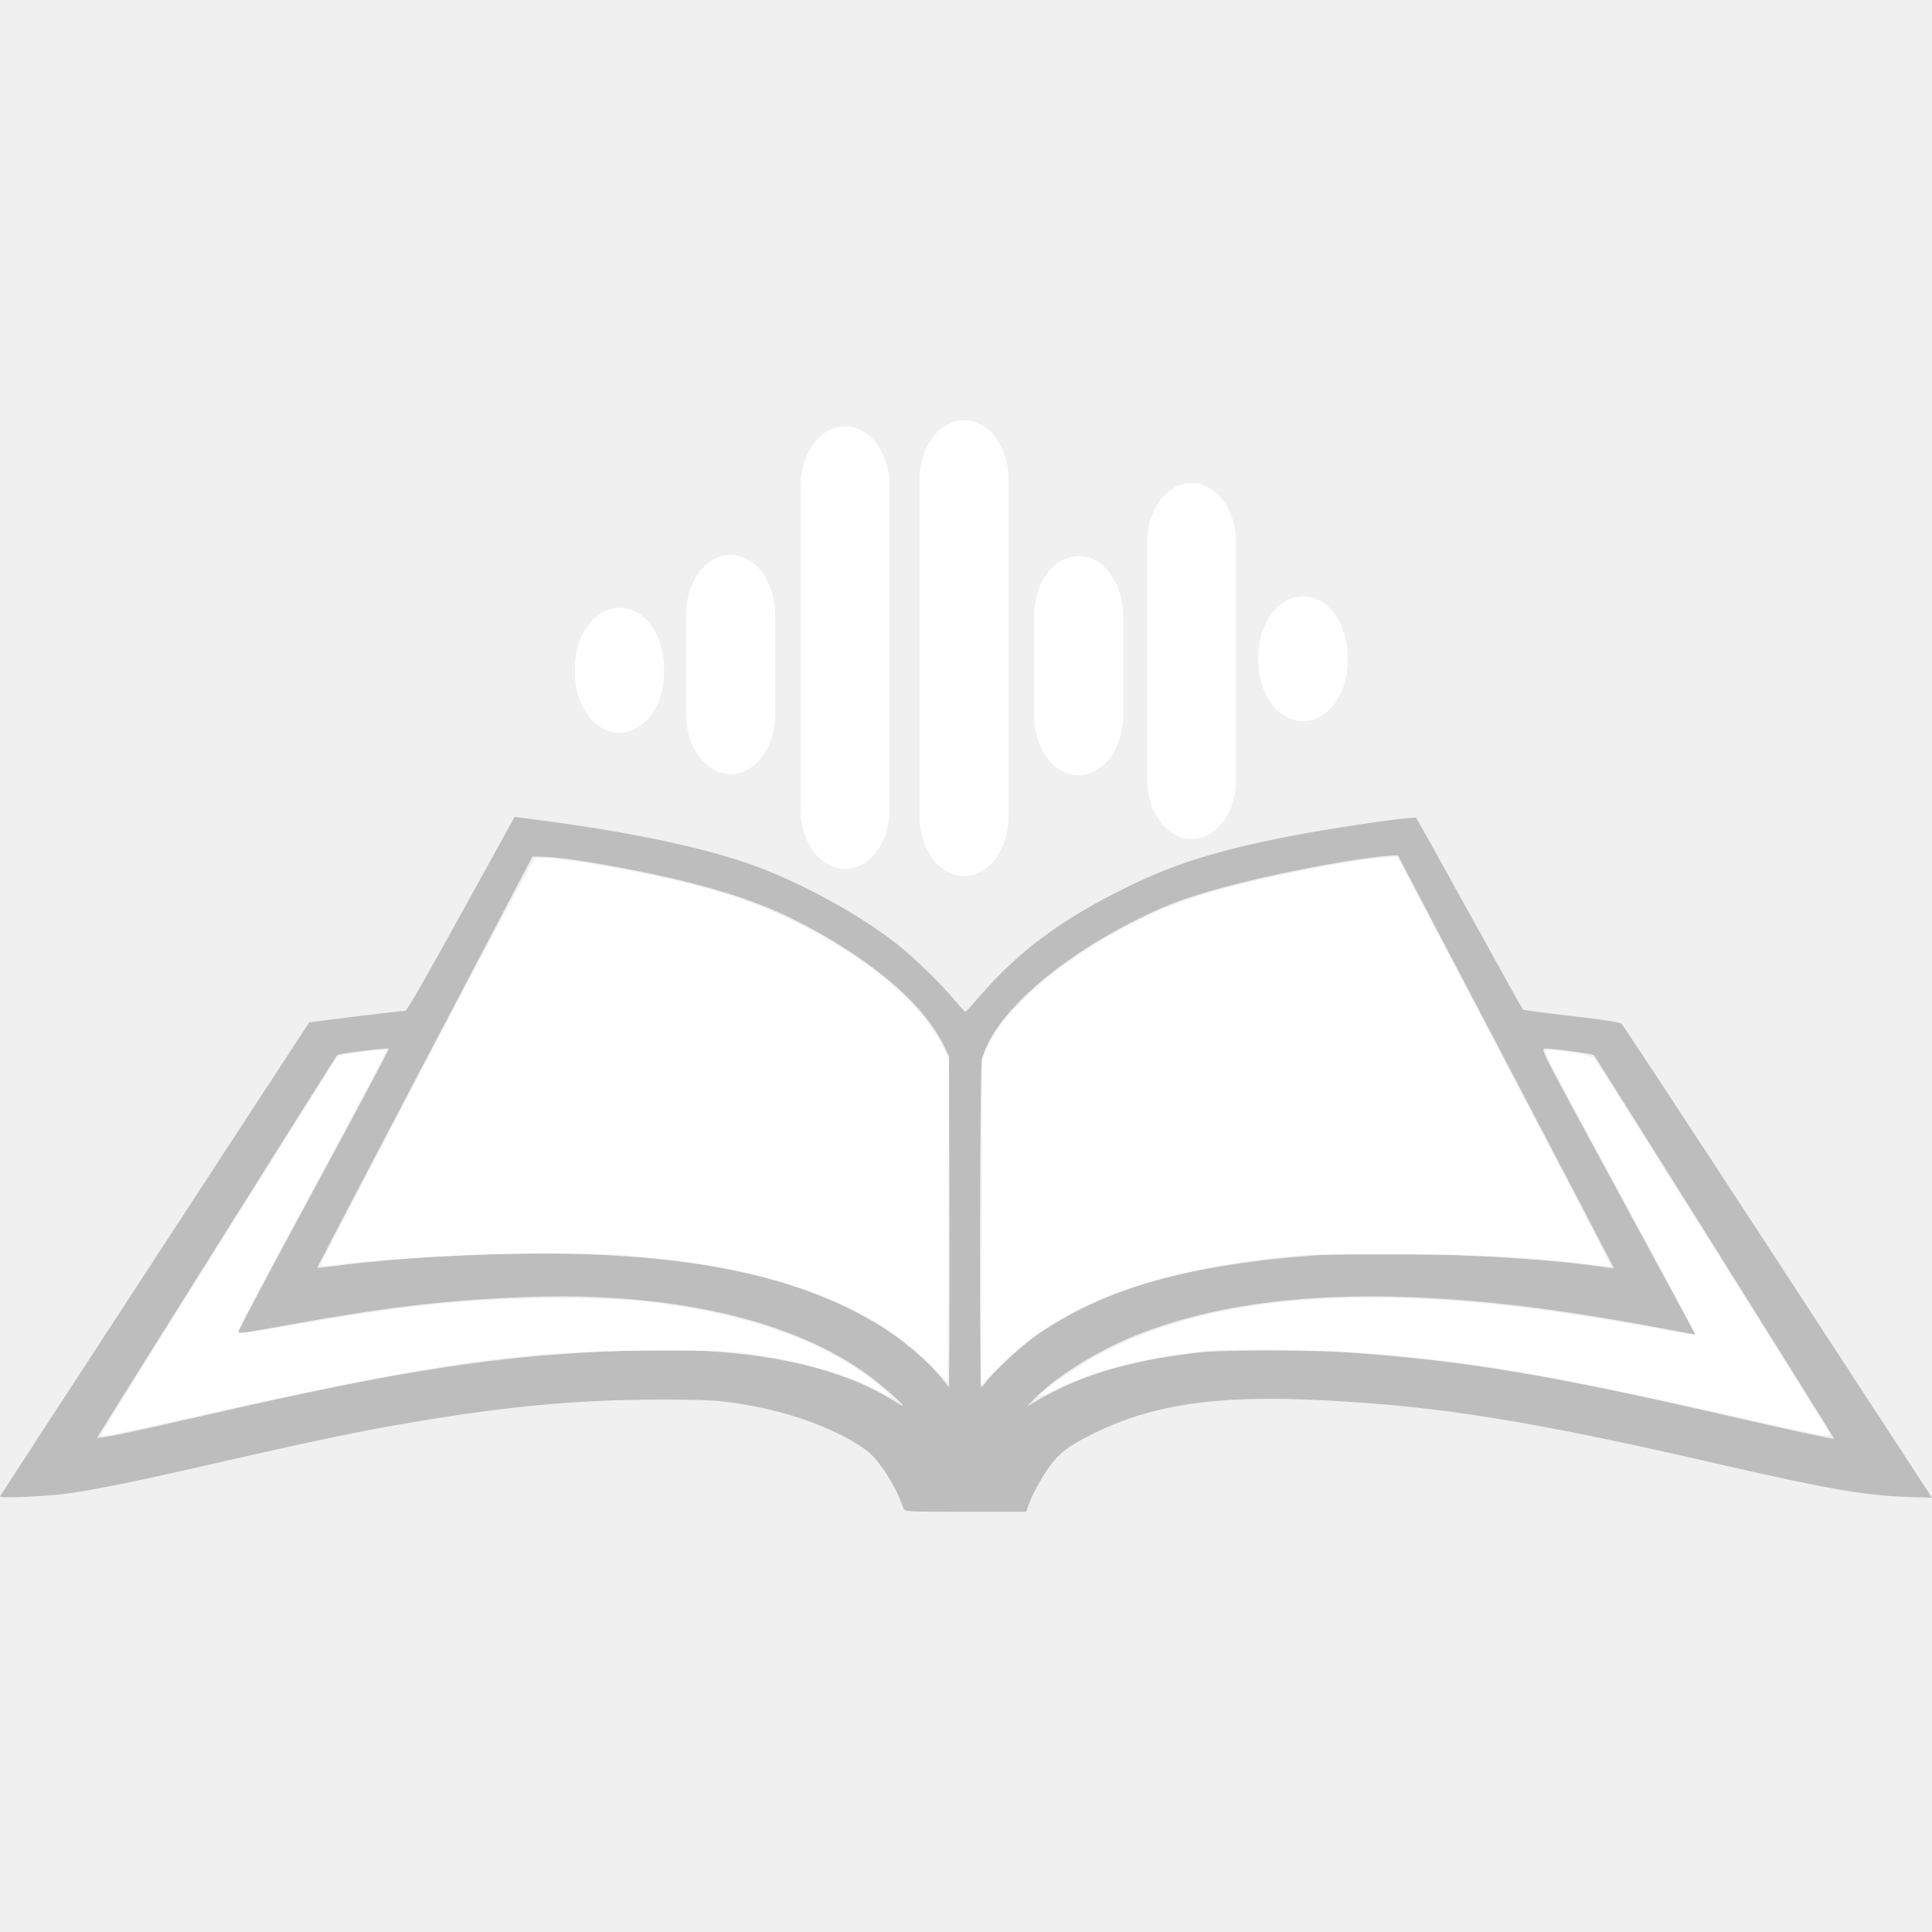
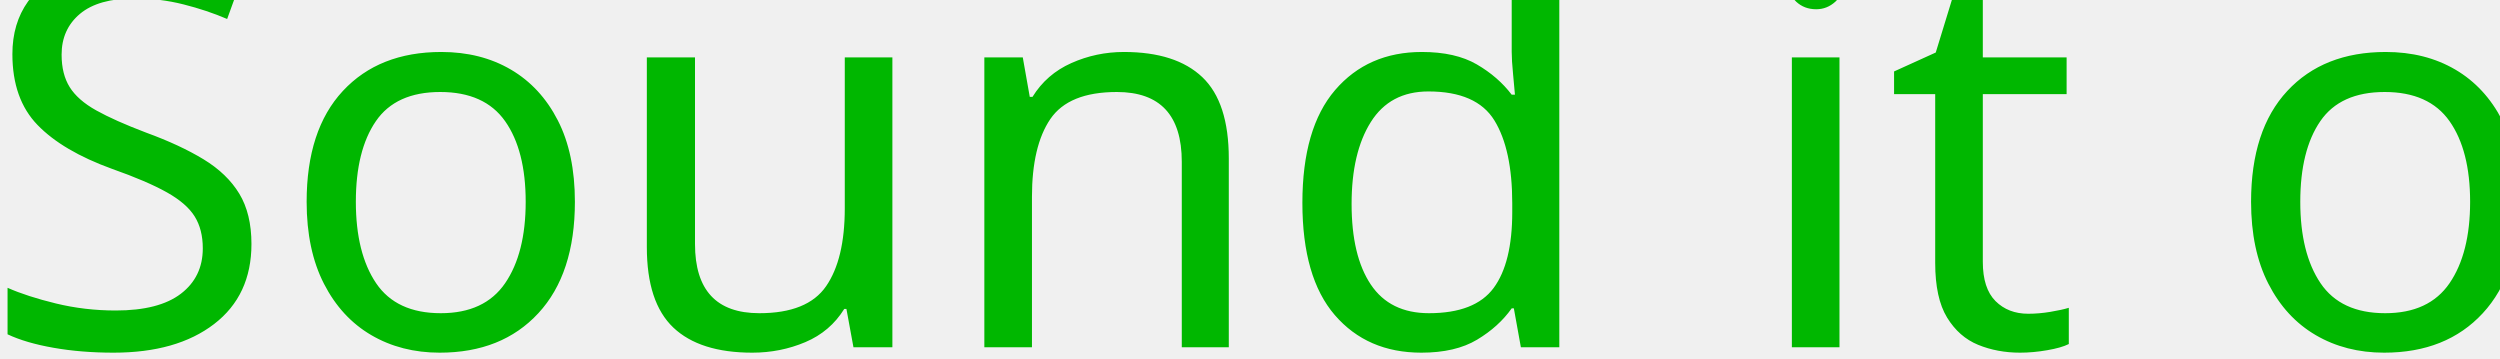
- <svg xmlns="http://www.w3.org/2000/svg" xmlns:xlink="http://www.w3.org/1999/xlink" width="45.188cm" height="45.188cm" viewBox="0 0 451.885 451.885" version="1.1" id="svg8">
+ <svg xmlns="http://www.w3.org/2000/svg" xmlns:xlink="http://www.w3.org/1999/xlink" id="svg8" version="1.1" viewBox="0 0 782.669 112.282" height="11.228cm" width="78.267cm">
  <defs id="defs2">
    <linearGradient id="linearGradient2384">
-       <stop style="stop-color:#000000;stop-opacity:1;" offset="0" id="stop2380" />
-       <stop style="stop-color:#000000;stop-opacity:0;" offset="1" id="stop2382" />
+       <stop id="stop2380" offset="0" style="stop-color:#000000;stop-opacity:1;" />
+       <stop id="stop2382" offset="1" style="stop-color:#000000;stop-opacity:0;" />
    </linearGradient>
-     <clipPath clipPathUnits="userSpaceOnUse" id="clipPath4840">
-       <rect style="fill:none;fill-opacity:1;stroke:#ff0000;stroke-width:0.265" id="rect4842" width="707.571" height="423.333" x="99.786" y="161.976" ry="13.637" />
+     <clipPath id="clipPath4840" clipPathUnits="userSpaceOnUse">
+       <rect ry="13.637" y="161.976" x="99.786" height="423.333" width="707.571" id="rect4842" style="fill:none;fill-opacity:1;stroke:#ff0000;stroke-width:0.265" />
    </clipPath>
-     <linearGradient xlink:href="#linearGradient2384" id="linearGradient2386" x1="75.874" y1="-100.897" x2="858.545" y2="-100.897" gradientUnits="userSpaceOnUse" />
+     <linearGradient gradientUnits="userSpaceOnUse" y2="-100.897" x2="858.545" y1="-100.897" x1="75.874" id="linearGradient2386" xlink:href="#linearGradient2384" />
  </defs>
-   <g id="layer3" style="display:none" transform="translate(-174.0578,-86.18054)">
-     <path style="fill:#000000;stroke-width:0.677" d="m 83.271,443.26 -1.473,-1.568 V 336.58 c 0,-122.124 -1.146,-107.818 8.636,-107.827 6.838,-0.007 19.369,-0.999 26.247,-2.079 11.722,-1.84 18.568,-4.234 37.592,-13.145 15.23,-7.134 24.499,-10.875 32.338,-13.052 5.84,-1.622 7.751,-1.83 16.43,-1.793 11.726,0.05 18.955,1.553 27.617,5.743 6.662,3.222 13.845,9.637 17.596,15.713 2.142,3.471 2.597,3.879 3.195,2.87 7.146,-12.038 17.1,-19.319 31.178,-22.803 4.852,-1.201 8.1,-1.514 15.917,-1.535 8.643,-0.022 10.614,0.194 16.43,1.807 7.834,2.172 17.096,5.91 32.338,13.049 19.024,8.911 25.87,11.304 37.592,13.145 6.878,1.08 19.409,2.072 26.247,2.079 9.782,0.01 8.636,-14.311 8.636,107.922 v 105.207 l -1.568,1.473 -1.568,1.473 H 250.698 84.744 Z M 103.812,430.898 c 11.663,-2.02 23.098,-5.108 40.039,-10.812 19.273,-6.489 31.841,-9.886 42.344,-11.444 9.267,-1.375 21.41,-1.389 26.695,-0.03 8.032,2.064 17.896,7.603 25.134,14.114 1.917,1.725 3.67,3.136 3.895,3.136 0.225,0 0.406,-42.139 0.402,-93.641 l -0.007,-93.641 -3.488,-4.644 c -6.941,-9.242 -17.576,-16.603 -27.656,-19.142 -6.033,-1.52 -14.746,-0.952 -22.352,1.455 -3.167,1.002 -12.311,4.72 -20.32,8.262 -15.882,7.023 -24.616,10.124 -34.592,12.281 -9.056,1.958 -22.09,3.481 -29.793,3.481 h -6.513 l -0.45,45.832 c -0.604,61.569 -0.571,145.854 0.058,145.851 0.279,-0.002 3.251,-0.477 6.604,-1.058 z m 301.075,-38.79 c 0,-21.918 -0.202,-65.005 -0.449,-95.749 l -0.449,-55.898 -10.219,-0.38 c -17.2,-0.64 -35.686,-4.666 -50.174,-10.928 -3.729,-1.612 -11.433,-4.953 -17.119,-7.424 -14.201,-6.173 -19.092,-7.486 -27.931,-7.501 -7.738,-0.012 -11.522,0.91 -18.288,4.458 -5.35,2.806 -13.215,9.655 -17.394,15.146 l -3.603,4.735 v 93.648 c 0,51.506 0.184,93.648 0.408,93.648 0.225,0 1.977,-1.411 3.895,-3.136 4.972,-4.473 10.614,-8.163 16.952,-11.086 7.463,-3.442 10.516,-4.067 19.854,-4.062 15.193,0.007 28.461,2.903 57.402,12.526 18.89,6.281 37.43,11.025 45.931,11.753 1.117,0.096 1.185,-2.209 1.185,-39.749 z" id="path3900" />
+   <g transform="translate(-8.664695,-2.120069)" style="display:none" id="layer3">
+     <path id="path3900" d="m 83.271,443.26 -1.473,-1.568 V 336.58 c 0,-122.124 -1.146,-107.818 8.636,-107.827 6.838,-0.007 19.369,-0.999 26.247,-2.079 11.722,-1.84 18.568,-4.234 37.592,-13.145 15.23,-7.134 24.499,-10.875 32.338,-13.052 5.84,-1.622 7.751,-1.83 16.43,-1.793 11.726,0.05 18.955,1.553 27.617,5.743 6.662,3.222 13.845,9.637 17.596,15.713 2.142,3.471 2.597,3.879 3.195,2.87 7.146,-12.038 17.1,-19.319 31.178,-22.803 4.852,-1.201 8.1,-1.514 15.917,-1.535 8.643,-0.022 10.614,0.194 16.43,1.807 7.834,2.172 17.096,5.91 32.338,13.049 19.024,8.911 25.87,11.304 37.592,13.145 6.878,1.08 19.409,2.072 26.247,2.079 9.782,0.01 8.636,-14.311 8.636,107.922 v 105.207 l -1.568,1.473 -1.568,1.473 H 250.698 84.744 Z M 103.812,430.898 c 11.663,-2.02 23.098,-5.108 40.039,-10.812 19.273,-6.489 31.841,-9.886 42.344,-11.444 9.267,-1.375 21.41,-1.389 26.695,-0.03 8.032,2.064 17.896,7.603 25.134,14.114 1.917,1.725 3.67,3.136 3.895,3.136 0.225,0 0.406,-42.139 0.402,-93.641 l -0.007,-93.641 -3.488,-4.644 c -6.941,-9.242 -17.576,-16.603 -27.656,-19.142 -6.033,-1.52 -14.746,-0.952 -22.352,1.455 -3.167,1.002 -12.311,4.72 -20.32,8.262 -15.882,7.023 -24.616,10.124 -34.592,12.281 -9.056,1.958 -22.09,3.481 -29.793,3.481 h -6.513 l -0.45,45.832 c -0.604,61.569 -0.571,145.854 0.058,145.851 0.279,-0.002 3.251,-0.477 6.604,-1.058 z m 301.075,-38.79 c 0,-21.918 -0.202,-65.005 -0.449,-95.749 l -0.449,-55.898 -10.219,-0.38 c -17.2,-0.64 -35.686,-4.666 -50.174,-10.928 -3.729,-1.612 -11.433,-4.953 -17.119,-7.424 -14.201,-6.173 -19.092,-7.486 -27.931,-7.501 -7.738,-0.012 -11.522,0.91 -18.288,4.458 -5.35,2.806 -13.215,9.655 -17.394,15.146 l -3.603,4.735 v 93.648 c 0,51.506 0.184,93.648 0.408,93.648 0.225,0 1.977,-1.411 3.895,-3.136 4.972,-4.473 10.614,-8.163 16.952,-11.086 7.463,-3.442 10.516,-4.067 19.854,-4.062 15.193,0.007 28.461,2.903 57.402,12.526 18.89,6.281 37.43,11.025 45.931,11.753 1.117,0.096 1.185,-2.209 1.185,-39.749 z" style="fill:#000000;stroke-width:0.677" />
  </g>
-   <g id="layer1" transform="translate(-241.2674,608.1374)" style="display:inline">
-     <rect id="rect3715" width="20.84" height="106.623" x="456.35" y="-509.845" style="fill:#ffffff;fill-opacity:1;stroke-width:0.313" ry="13.965" />
-     <rect id="rect3715-6" width="20.84" height="51.261" x="483.131" y="-478.075" style="fill:#ffffff;fill-opacity:1;stroke-width:0.217" ry="13.965" />
-     <rect id="rect3715-1" width="20.84" height="103.536" x="-449.355" y="-508.43" style="fill:#ffffff;fill-opacity:1;stroke-width:0.309" ry="13.965" transform="scale(-1,1)" />
-     <rect id="rect3715-6-7" width="20.84" height="51.261" x="-422.574" y="-478.339" style="fill:#ffffff;fill-opacity:1;stroke-width:0.217" ry="13.965" transform="scale(-1,1)" />
-     <rect id="rect3715-6-8-2" width="20.84" height="29.214" x="-396.578" y="-465.964" style="fill:#ffffff;fill-opacity:1;stroke-width:0.164" ry="13.965" transform="scale(-1,1)" />
-     <rect id="rect3715-6-70" width="20.84" height="83.266" x="509.57" y="-495.171" style="fill:#ffffff;fill-opacity:1;stroke-width:0.277" ry="13.965" />
-     <rect id="rect3715-6-8" width="20.84" height="29.214" x="535.608" y="-468.656" style="fill:#ffffff;fill-opacity:1;stroke-width:0.164" ry="13.965" />
-     <path style="fill:#999999;fill-opacity:0.584;stroke-width:0.339" d="m 452.67,-255.138 c -1.53,-4.402 -4.058,-8.822 -6.867,-12.009 -3.835,-4.35 -15.663,-9.565 -26.681,-11.764 -8.337,-1.663 -11.127,-1.882 -23.798,-1.868 -18.474,0.021 -34.78,1.494 -56.388,5.093 -13.092,2.18 -24.592,4.586 -52.493,10.982 -12.619,2.893 -22.047,4.803 -28.448,5.763 -5.202,0.781 -16.94,1.326 -16.724,0.778 0.098,-0.249 71.839,-110.187 72.309,-110.809 0.096,-0.127 21.51,-2.743 22.502,-2.749 0.353,-0.002 4.744,-7.638 13.039,-22.676 l 12.506,-22.673 1.185,0.149 c 22.923,2.877 40.133,6.302 52.672,10.484 11.42,3.808 26.519,11.923 35.604,19.135 4.171,3.311 10.485,9.471 13.636,13.303 1.192,1.449 2.269,2.592 2.393,2.54 0.125,-0.052 1.608,-1.7 3.296,-3.663 9.133,-10.614 19.341,-18.15 34.808,-25.694 10.711,-5.225 20.727,-8.378 36.576,-11.513 10.819,-2.14 30.208,-4.976 30.716,-4.492 0.13,0.124 5.746,10.207 12.48,22.407 6.734,12.2 12.343,22.283 12.464,22.406 0.121,0.123 5.238,0.806 11.371,1.518 8.031,0.933 11.312,1.439 11.727,1.809 0.317,0.283 16.492,24.898 35.945,54.701 19.453,29.803 35.658,54.627 36.01,55.165 l 0.641,0.979 -6.081,-0.19 c -9.422,-0.294 -18.963,-1.958 -43.165,-7.528 -44.504,-10.243 -65.654,-13.664 -93.133,-15.064 -25.499,-1.299 -40.534,0.993 -54.957,8.378 -4.719,2.416 -6.56,3.841 -8.91,6.895 -1.655,2.15 -4.095,6.585 -5.057,9.191 l -0.594,1.609 H 467.065 c -13.209,0 -14.203,-0.041 -14.395,-0.593 z m -164.365,-21.748 c 48.522,-11.171 71.456,-14.603 103.293,-15.456 24.949,-0.668 45.728,3.55 58.88,11.953 0.998,0.638 1.882,1.092 1.964,1.01 0.216,-0.216 -4.59,-4.476 -7.572,-6.711 -17.955,-13.458 -47.048,-20.083 -81.821,-18.633 -18.309,0.764 -32.481,2.47 -55.592,6.693 -5.578,1.019 -10.326,1.809 -10.551,1.756 -0.238,-0.057 7.082,-13.909 17.552,-33.213 9.879,-18.214 17.859,-33.219 17.734,-33.343 -0.3,-0.3 -11.68,1.094 -12.059,1.477 -0.362,0.366 -55.902,88.875 -56.112,89.419 -0.183,0.475 7.612,-1.114 24.281,-4.952 z m 354.041,-39.508 c -15.401,-24.564 -28.107,-44.78 -28.234,-44.925 -0.301,-0.342 -10.271,-1.67 -11.519,-1.534 -0.951,0.104 -0.883,0.237 15.124,29.737 8.843,16.298 16.98,31.32 18.081,33.381 l 2.002,3.748 -6.006,-1.128 c -16.263,-3.054 -29.211,-5.035 -40.381,-6.179 -35.197,-3.605 -62.722,-1.179 -84.328,7.43 -9.422,3.754 -19.314,10.014 -24.384,15.429 l -1.185,1.266 1.524,-0.913 c 10.709,-6.416 22.452,-9.937 39.285,-11.78 4.95,-0.542 25.461,-0.529 33.528,0.021 27.402,1.868 47.762,5.24 89.239,14.777 14.211,3.268 24.974,5.586 25.16,5.42 0.054,-0.049 -12.502,-20.186 -27.904,-44.75 z m -179.029,-14.859 -0.091,-29.803 -1.084,-2.288 c -4.836,-10.21 -17.917,-21.169 -35.871,-30.055 -6.329,-3.132 -14.28,-5.921 -23.6,-8.278 -11.319,-2.863 -28.521,-5.922 -34.017,-6.049 l -2.849,-0.066 -25.216,48.049 c -13.869,26.427 -25.172,48.091 -25.118,48.141 0.054,0.05 2.308,-0.192 5.008,-0.538 13.289,-1.704 31.397,-2.776 47.075,-2.788 35.092,-0.026 60.145,5.192 78.832,16.42 5.781,3.473 11.883,8.631 15.345,12.971 l 1.496,1.876 0.091,-8.895 c 0.05,-4.892 0.05,-22.306 0,-38.698 z m 8.714,46.188 c 1.913,-2.596 8.462,-8.592 12.023,-11.007 15.926,-10.802 34.837,-16.184 64.854,-18.459 15.376,-1.165 50.307,0.206 66.343,2.604 1.843,0.276 3.397,0.455 3.454,0.398 0.057,-0.057 -11.285,-21.812 -25.205,-48.345 l -25.308,-48.242 -1.514,0.099 c -8.705,0.57 -28.976,4.481 -40.856,7.883 -8.268,2.367 -11.692,3.662 -18.231,6.892 -19.767,9.765 -34.648,23.264 -36.715,33.303 -0.426,2.07 -0.538,76.273 -0.115,76.26 0.14,-0.004 0.711,-0.629 1.27,-1.387 z" id="path2378" />
-     <path style="fill:#ffffff;stroke-width:2.02" d="m 821.707,1205.77 c -55.185,-55.278 -144.463,-86.97 -270.688,-96.092 -60.214,-4.351 -184.099,-0.332 -251.807,8.17 -8.138,1.022 -15.105,1.55 -15.481,1.174 -0.977,-0.977 -0.965,-0.999 97.269,-188.702 49.064,-93.749 90.519,-170.963 92.122,-171.586 7.466,-2.902 78.017,8.471 128.405,20.7 40.776,9.896 69.094,19.732 98.995,34.386 66.116,32.401 112.867,71.625 133.082,111.652 l 5.336,10.566 -0.519,142.977 -0.519,142.977 z" id="path3753" transform="matrix(0.2645833,0,0,0.2645833,241.2674,-608.1374)" />
-     <path style="fill:#ffffff;stroke-width:2.02" d="m 867.593,1079.835 0.615,-144.725 5.665,-10.989 c 8.351,-16.201 17.659,-28.08 34.646,-44.216 40.377,-38.355 102.198,-73.607 158.136,-90.175 44.257,-13.108 127.97,-29.862 158.86,-31.793 l 9.814,-0.614 94.693,180.693 c 52.081,99.381 94.431,180.955 94.111,181.275 -0.32,0.32 -10.983,-0.699 -23.695,-2.264 -49.739,-6.125 -91.443,-8.101 -171.605,-8.131 -74.06,-0.028 -84.985,0.405 -115.157,4.559 -110.021,15.148 -177.163,42.359 -227.625,92.25 l -19.071,18.855 z" id="path3755" transform="matrix(0.2645833,0,0,0.2645833,241.2674,-608.1374)" />
-     <path style="fill:#ffffff;stroke-width:2.02" d="m 1533.898,1252.184 c -156.437,-35.249 -212.765,-45.306 -305.066,-54.465 -44.9,-4.455 -134.65,-6.181 -164.655,-3.166 -49.33,4.957 -98.982,17.724 -130.335,33.514 -7.992,4.025 -14.944,6.904 -15.449,6.399 -2.142,-2.142 36.279,-28.403 57.786,-39.499 89.442,-46.144 211.375,-58.657 374.881,-38.472 31.164,3.847 78.971,11.489 125.099,19.997 12.135,2.238 22.342,3.79 22.683,3.45 0.341,-0.341 -24.424,-46.93 -55.032,-103.532 -76.174,-140.864 -78.778,-145.842 -77.148,-147.472 2.615,-2.615 39.558,3.386 42.645,6.927 1.576,1.808 22.84,35.107 47.254,73.998 41.181,65.601 157.442,251.359 160.902,257.084 2.596,4.295 -4.763,2.995 -83.565,-14.761 z" id="path3757" transform="matrix(0.2645833,0,0,0.2645833,241.2674,-608.1374)" />
-     <path style="fill:#ffffff;stroke-width:2.02" d="m 89.38,1268.487 c 0,-1.861 103.878,-168.265 197.392,-316.205 l 12.132,-19.193 15.951,-2.394 c 8.773,-1.317 18.465,-2.453 21.536,-2.525 l 5.585,-0.131 -6.351,12.627 c -3.493,6.945 -29.51,55.811 -57.815,108.591 -68.341,127.436 -67.212,125.295 -67.212,127.434 0,2.939 4.431,2.409 58.834,-7.041 94.372,-16.392 150.448,-21.898 224.009,-21.996 52.968,-0.071 80.485,2.134 122.228,9.794 67.27,12.344 119.895,33.957 159.593,65.546 13.777,10.963 16.366,15.68 4.663,8.496 -21.256,-13.048 -67.895,-27.254 -111.728,-34.032 -20.098,-3.108 -35.3,-3.717 -88.893,-3.563 -120.317,0.347 -187.207,9.691 -388.909,54.328 -96.566,21.37 -101.015,22.263 -101.015,20.264 z" id="path3759" transform="matrix(0.2645833,0,0,0.2645833,241.2674,-608.1374)" />
-   </g>
-   <g id="layer2" transform="translate(-241.2674,608.1374)" style="display:none">
-     <text xml:space="preserve" style="font-style:normal;font-weight:normal;font-size:105.833px;line-height:1.25;font-family:sans-serif;letter-spacing:0px;word-spacing:0px;fill:#00b700;fill-opacity:1;stroke:none;stroke-width:2.646" x="69.59" y="-95.971" id="text3821">
-       <tspan id="tspan3819" x="69.59" y="-95.971" style="font-style:normal;font-variant:normal;font-weight:normal;font-stretch:normal;font-size:169.333px;font-family:'Tw Cen MT';-inkscape-font-specification:'Tw Cen MT';fill:#00b700;fill-opacity:1;stroke-width:2.646">Sound it out</tspan>
+   <g style="display:inline" transform="translate(-75.87433,692.1979)" id="layer1" />
+   <g style="display:inline" transform="translate(-75.87433,692.1979)" id="layer2">
+     <text id="text3821" y="-583.471" x="69.59" style="font-style:normal;font-weight:normal;font-size:105.833px;line-height:1.25;font-family:sans-serif;letter-spacing:0px;word-spacing:0px;fill:#00b700;fill-opacity:1;stroke:none;stroke-width:2.646" xml:space="preserve">
+       <tspan style="font-style:normal;font-variant:normal;font-weight:normal;font-stretch:normal;font-size:169.333px;font-family:'Tw Cen MT';-inkscape-font-specification:'Tw Cen MT';fill:#00b700;fill-opacity:1;stroke-width:2.646" y="-583.471" x="69.59" id="tspan3819">Sound it out</tspan>
    </text>
  </g>
-   <g id="layer5" style="display:none" transform="translate(-174.0578,-86.18054)">
-     <path style="fill:#31c100;fill-opacity:1;stroke:#ff0000;stroke-width:1" d="m 968.121,203.275 c -88.64,0 -160,76.508 -160,171.543 V 1664.141 c 0,95.035 71.361,171.213 160,171.541 l 1157.317,4.286 c 135.657,0.502 110.568,-180.366 11.995,-181.847 l -112.33,-1.687 -918.531,-7.204 c -69.268,-0.543 -125.037,-50.287 -125.037,-112.75 0,-62.463 55.767,-112.748 125.037,-112.748 l 1116.268,3.535 -4.546,-1052.448 c -0.41,-95.034 -71.36,-171.543 -160,-171.543 z" transform="scale(0.2645833)" id="rect4708" />
+   <g transform="translate(-8.664695,-2.120069)" style="display:none" id="layer5">
+     <path id="rect4708" transform="scale(0.2645833)" d="m 968.121,203.275 c -88.64,0 -160,76.508 -160,171.543 V 1664.141 c 0,95.035 71.361,171.213 160,171.541 l 1157.317,4.286 c 135.657,0.502 110.568,-180.366 11.995,-181.847 l -112.33,-1.687 -918.531,-7.204 c -69.268,-0.543 -125.037,-50.287 -125.037,-112.75 0,-62.463 55.767,-112.748 125.037,-112.748 l 1116.268,3.535 -4.546,-1052.448 c -0.41,-95.034 -71.36,-171.543 -160,-171.543 z" style="fill:#31c100;fill-opacity:1;stroke:#ff0000;stroke-width:1" />
  </g>
</svg>
